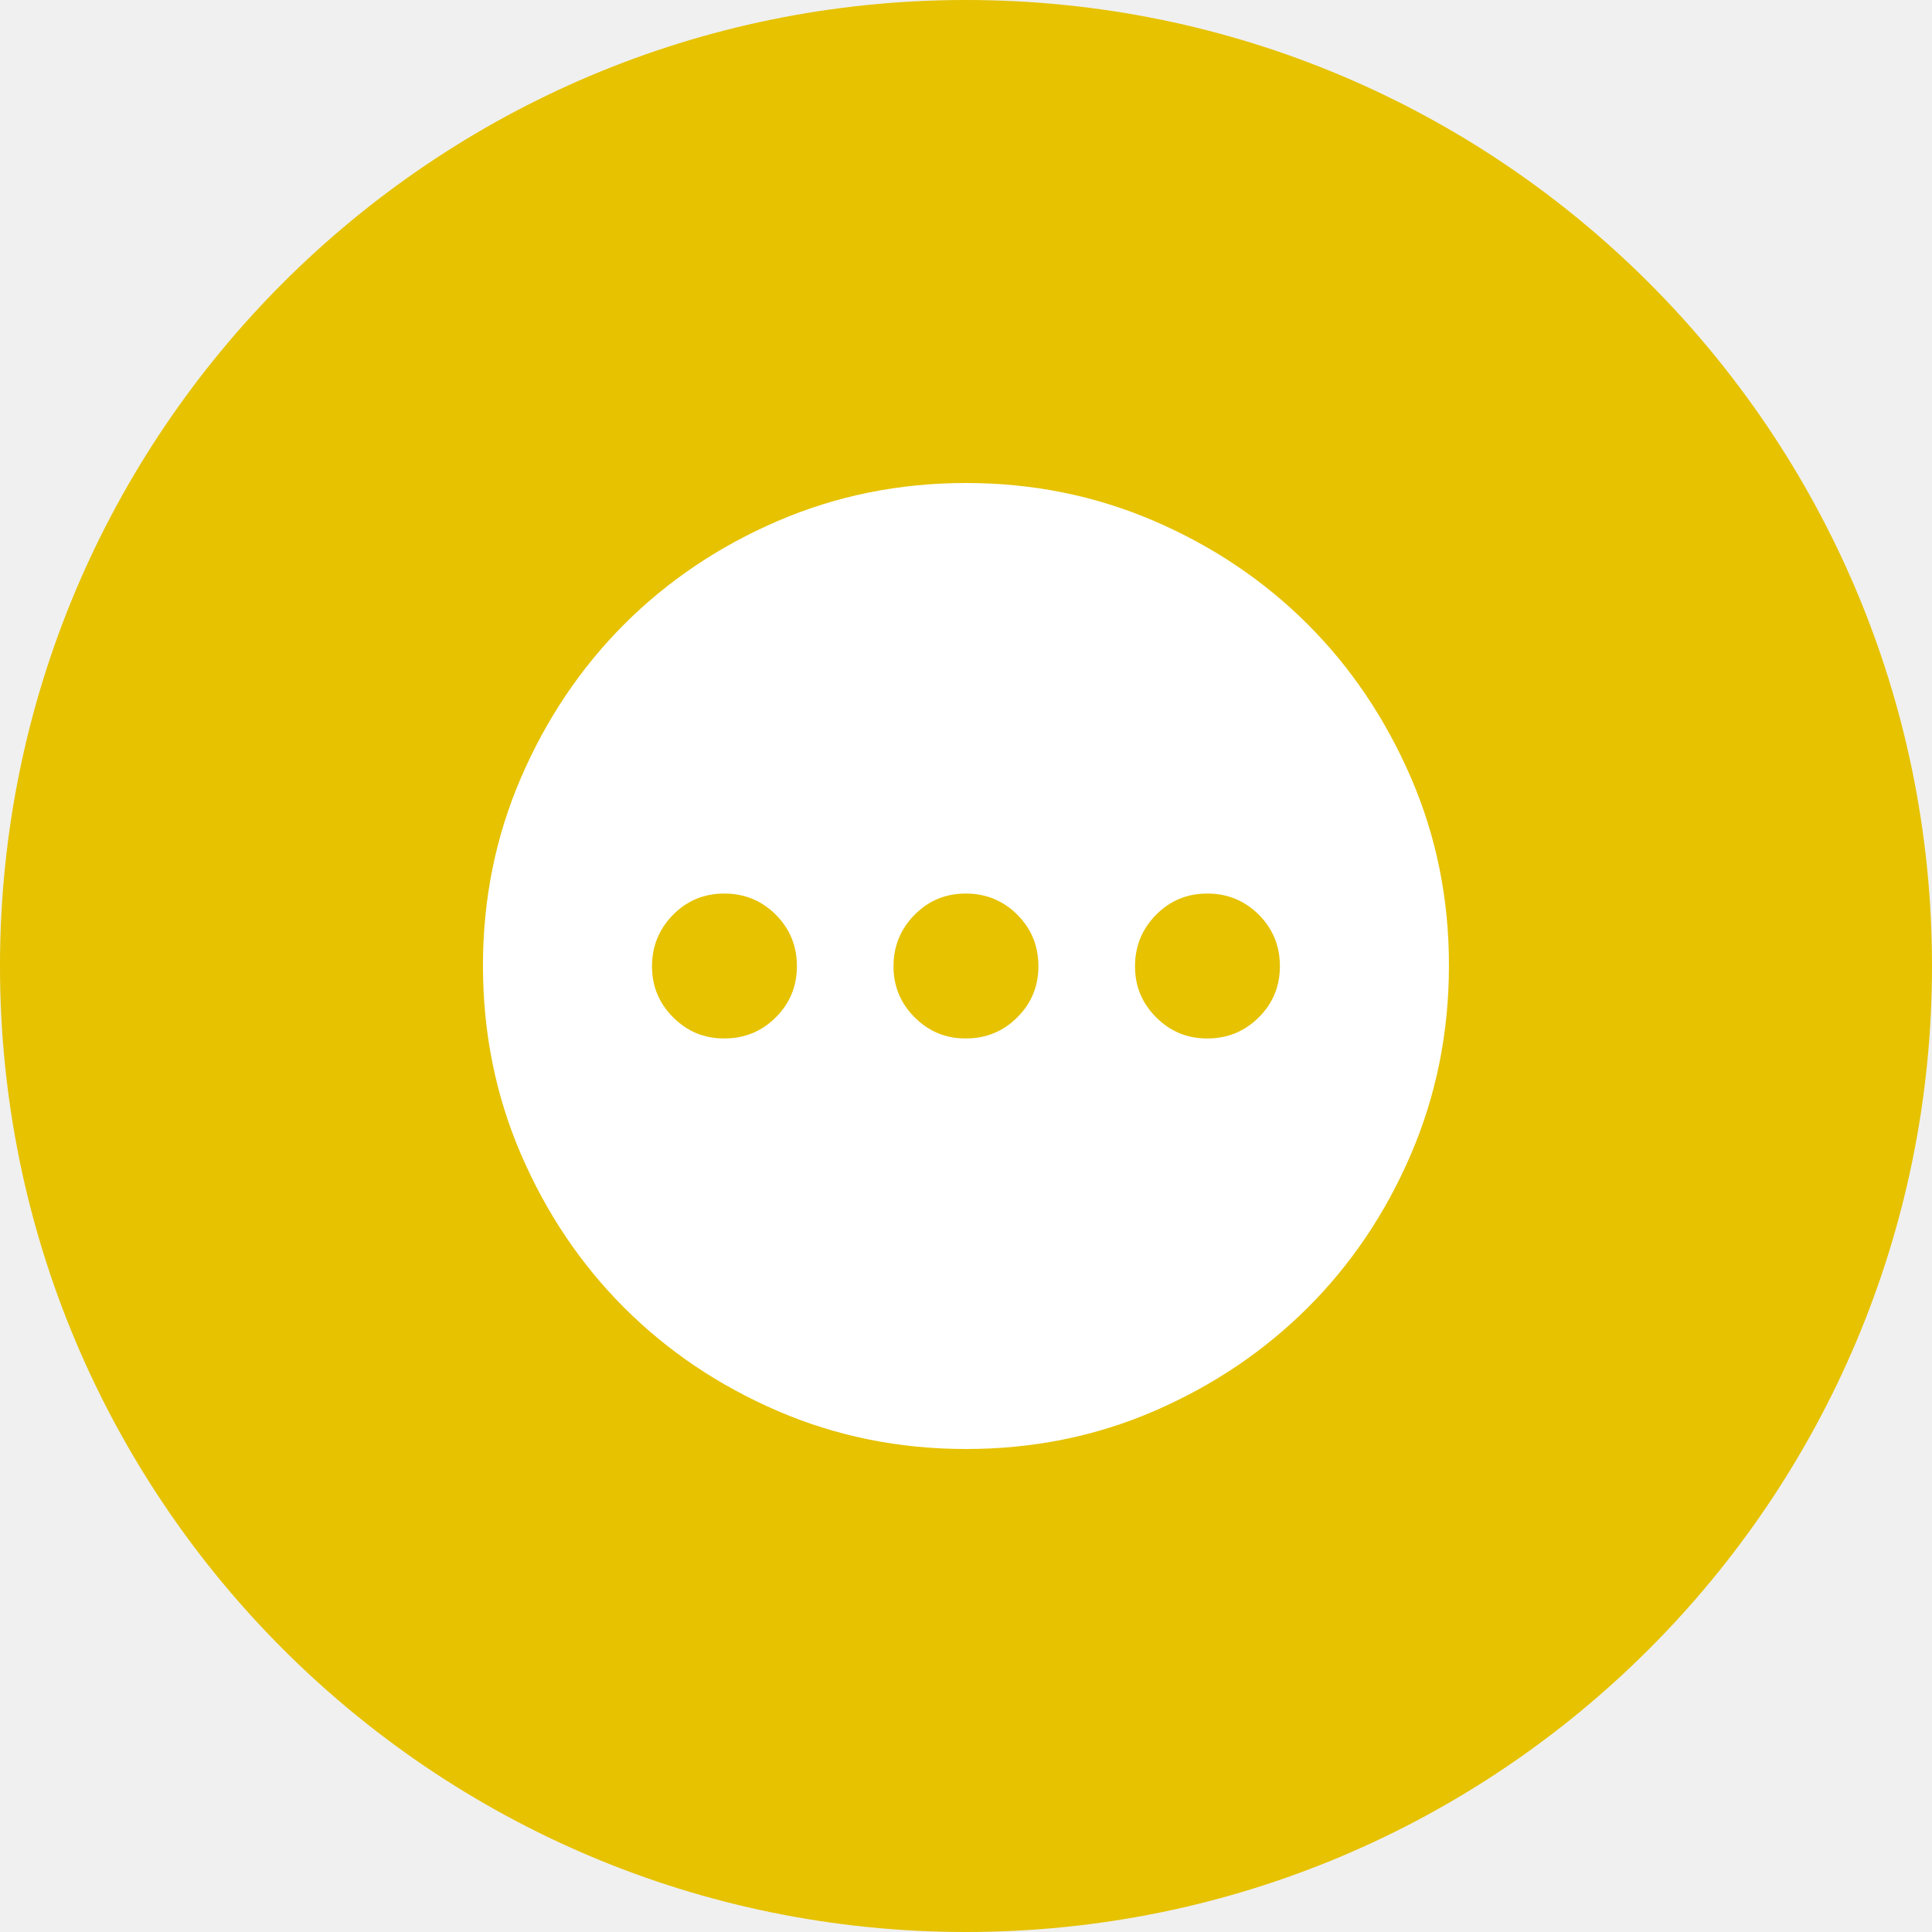
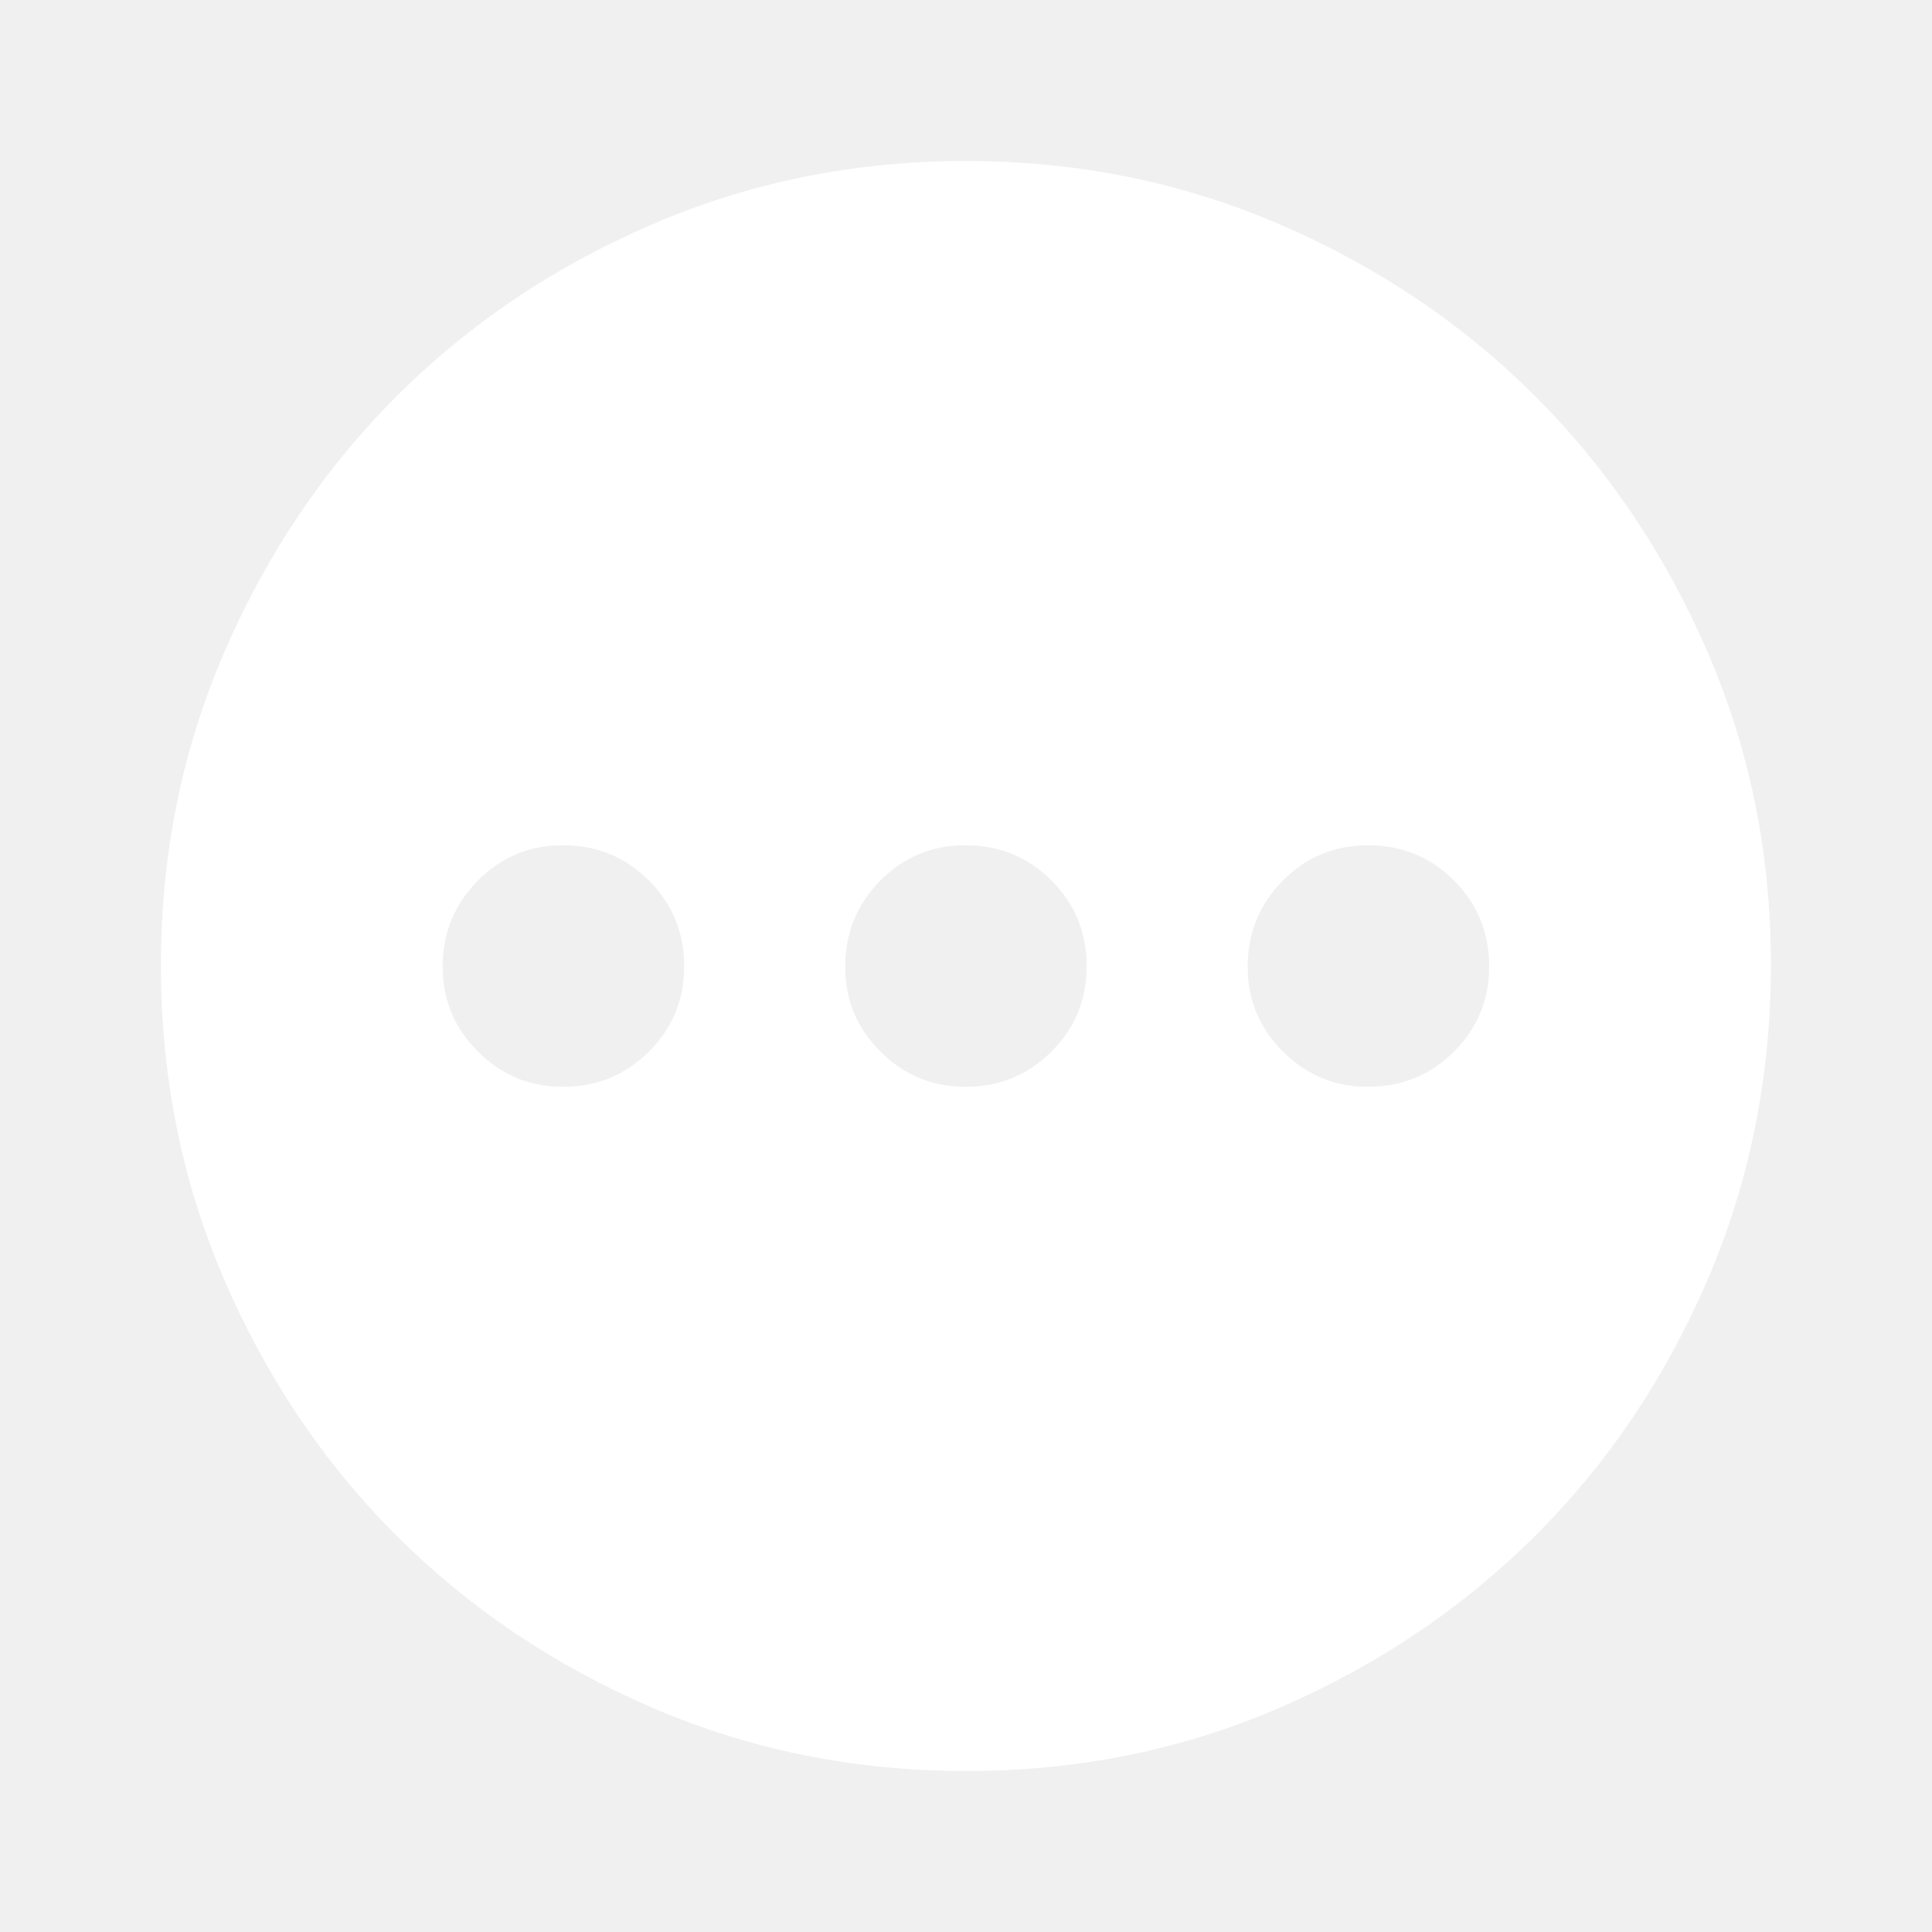
- <svg xmlns="http://www.w3.org/2000/svg" width="40" height="40" viewBox="0 0 40 40" fill="none">
-   <circle cx="20" cy="20" r="20" fill="#E6C200" />
-   <path d="M14.999 21.5C15.416 21.5 15.77 21.354 16.062 21.063C16.354 20.772 16.5 20.417 16.499 20C16.498 19.583 16.353 19.229 16.062 18.938C15.771 18.647 15.417 18.501 14.999 18.5C14.581 18.499 14.227 18.645 13.937 18.938C13.647 19.231 13.501 19.585 13.499 20C13.497 20.415 13.643 20.769 13.937 21.063C14.231 21.357 14.585 21.503 14.999 21.5ZM19.999 21.5C20.416 21.5 20.77 21.354 21.062 21.063C21.354 20.772 21.5 20.417 21.499 20C21.498 19.583 21.353 19.229 21.062 18.938C20.771 18.647 20.417 18.501 19.999 18.5C19.581 18.499 19.227 18.645 18.937 18.938C18.647 19.231 18.501 19.585 18.499 20C18.497 20.415 18.643 20.769 18.937 21.063C19.231 21.357 19.585 21.503 19.999 21.5ZM24.999 21.5C25.416 21.5 25.77 21.354 26.062 21.063C26.354 20.772 26.5 20.417 26.499 20C26.498 19.583 26.353 19.229 26.062 18.938C25.771 18.647 25.417 18.501 24.999 18.5C24.581 18.499 24.227 18.645 23.937 18.938C23.647 19.231 23.501 19.585 23.499 20C23.497 20.415 23.643 20.769 23.937 21.063C24.231 21.357 24.585 21.503 24.999 21.5ZM19.999 30C18.616 30 17.316 29.737 16.099 29.212C14.882 28.687 13.824 27.974 12.924 27.075C12.024 26.176 11.312 25.117 10.787 23.9C10.262 22.683 10 21.383 9.999 20C9.998 18.617 10.261 17.317 10.787 16.1C11.313 14.883 12.025 13.824 12.924 12.925C13.823 12.026 14.881 11.313 16.099 10.788C17.317 10.263 18.617 10 19.999 10C21.381 10 22.681 10.263 23.899 10.788C25.117 11.313 26.175 12.026 27.074 12.925C27.973 13.824 28.685 14.883 29.212 16.1C29.739 17.317 30.001 18.617 29.999 20C29.997 21.383 29.734 22.683 29.211 23.9C28.688 25.117 27.975 26.176 27.074 27.075C26.173 27.974 25.114 28.687 23.899 29.213C22.684 29.739 21.384 30.001 19.999 30Z" fill="white" />
+ <svg xmlns="http://www.w3.org/2000/svg" width="24" height="24" viewBox="0 0 24 24" fill="none">
+   <path d="M6.999 13.5C7.416 13.5 7.77 13.354 8.062 13.063C8.354 12.772 8.5 12.417 8.499 12C8.498 11.583 8.353 11.229 8.062 10.938C7.771 10.647 7.417 10.501 6.999 10.5C6.581 10.499 6.227 10.645 5.937 10.938C5.647 11.231 5.501 11.585 5.499 12C5.497 12.415 5.643 12.769 5.937 13.063C6.231 13.357 6.585 13.503 6.999 13.5ZM11.999 13.5C12.416 13.5 12.77 13.354 13.062 13.063C13.354 12.772 13.5 12.417 13.499 12C13.498 11.583 13.353 11.229 13.062 10.938C12.771 10.647 12.417 10.501 11.999 10.5C11.581 10.499 11.227 10.645 10.937 10.938C10.647 11.231 10.501 11.585 10.499 12C10.497 12.415 10.643 12.769 10.937 13.063C11.231 13.357 11.585 13.503 11.999 13.5ZM16.999 13.5C17.416 13.5 17.77 13.354 18.062 13.063C18.354 12.772 18.5 12.417 18.499 12C18.498 11.583 18.353 11.229 18.062 10.938C17.771 10.647 17.417 10.501 16.999 10.5C16.581 10.499 16.227 10.645 15.937 10.938C15.647 11.231 15.501 11.585 15.499 12C15.497 12.415 15.643 12.769 15.937 13.063C16.231 13.357 16.585 13.503 16.999 13.5ZM11.999 22C10.616 22 9.316 21.737 8.099 21.212C6.882 20.687 5.824 19.974 4.924 19.075C4.024 18.176 3.312 17.117 2.787 15.9C2.262 14.683 2 13.383 1.999 12C1.998 10.617 2.261 9.317 2.787 8.1C3.313 6.883 4.025 5.824 4.924 4.925C5.823 4.026 6.881 3.313 8.099 2.788C9.317 2.263 10.617 2 11.999 2C13.381 2 14.681 2.263 15.899 2.788C17.117 3.313 18.175 4.026 19.074 4.925C19.973 5.824 20.685 6.883 21.212 8.1C21.739 9.317 22.001 10.617 21.999 12C21.997 13.383 21.734 14.683 21.211 15.9C20.688 17.117 19.975 18.176 19.074 19.075C18.173 19.974 17.114 20.687 15.899 21.213C14.684 21.739 13.384 22.001 11.999 22Z" fill="white" />
</svg>
